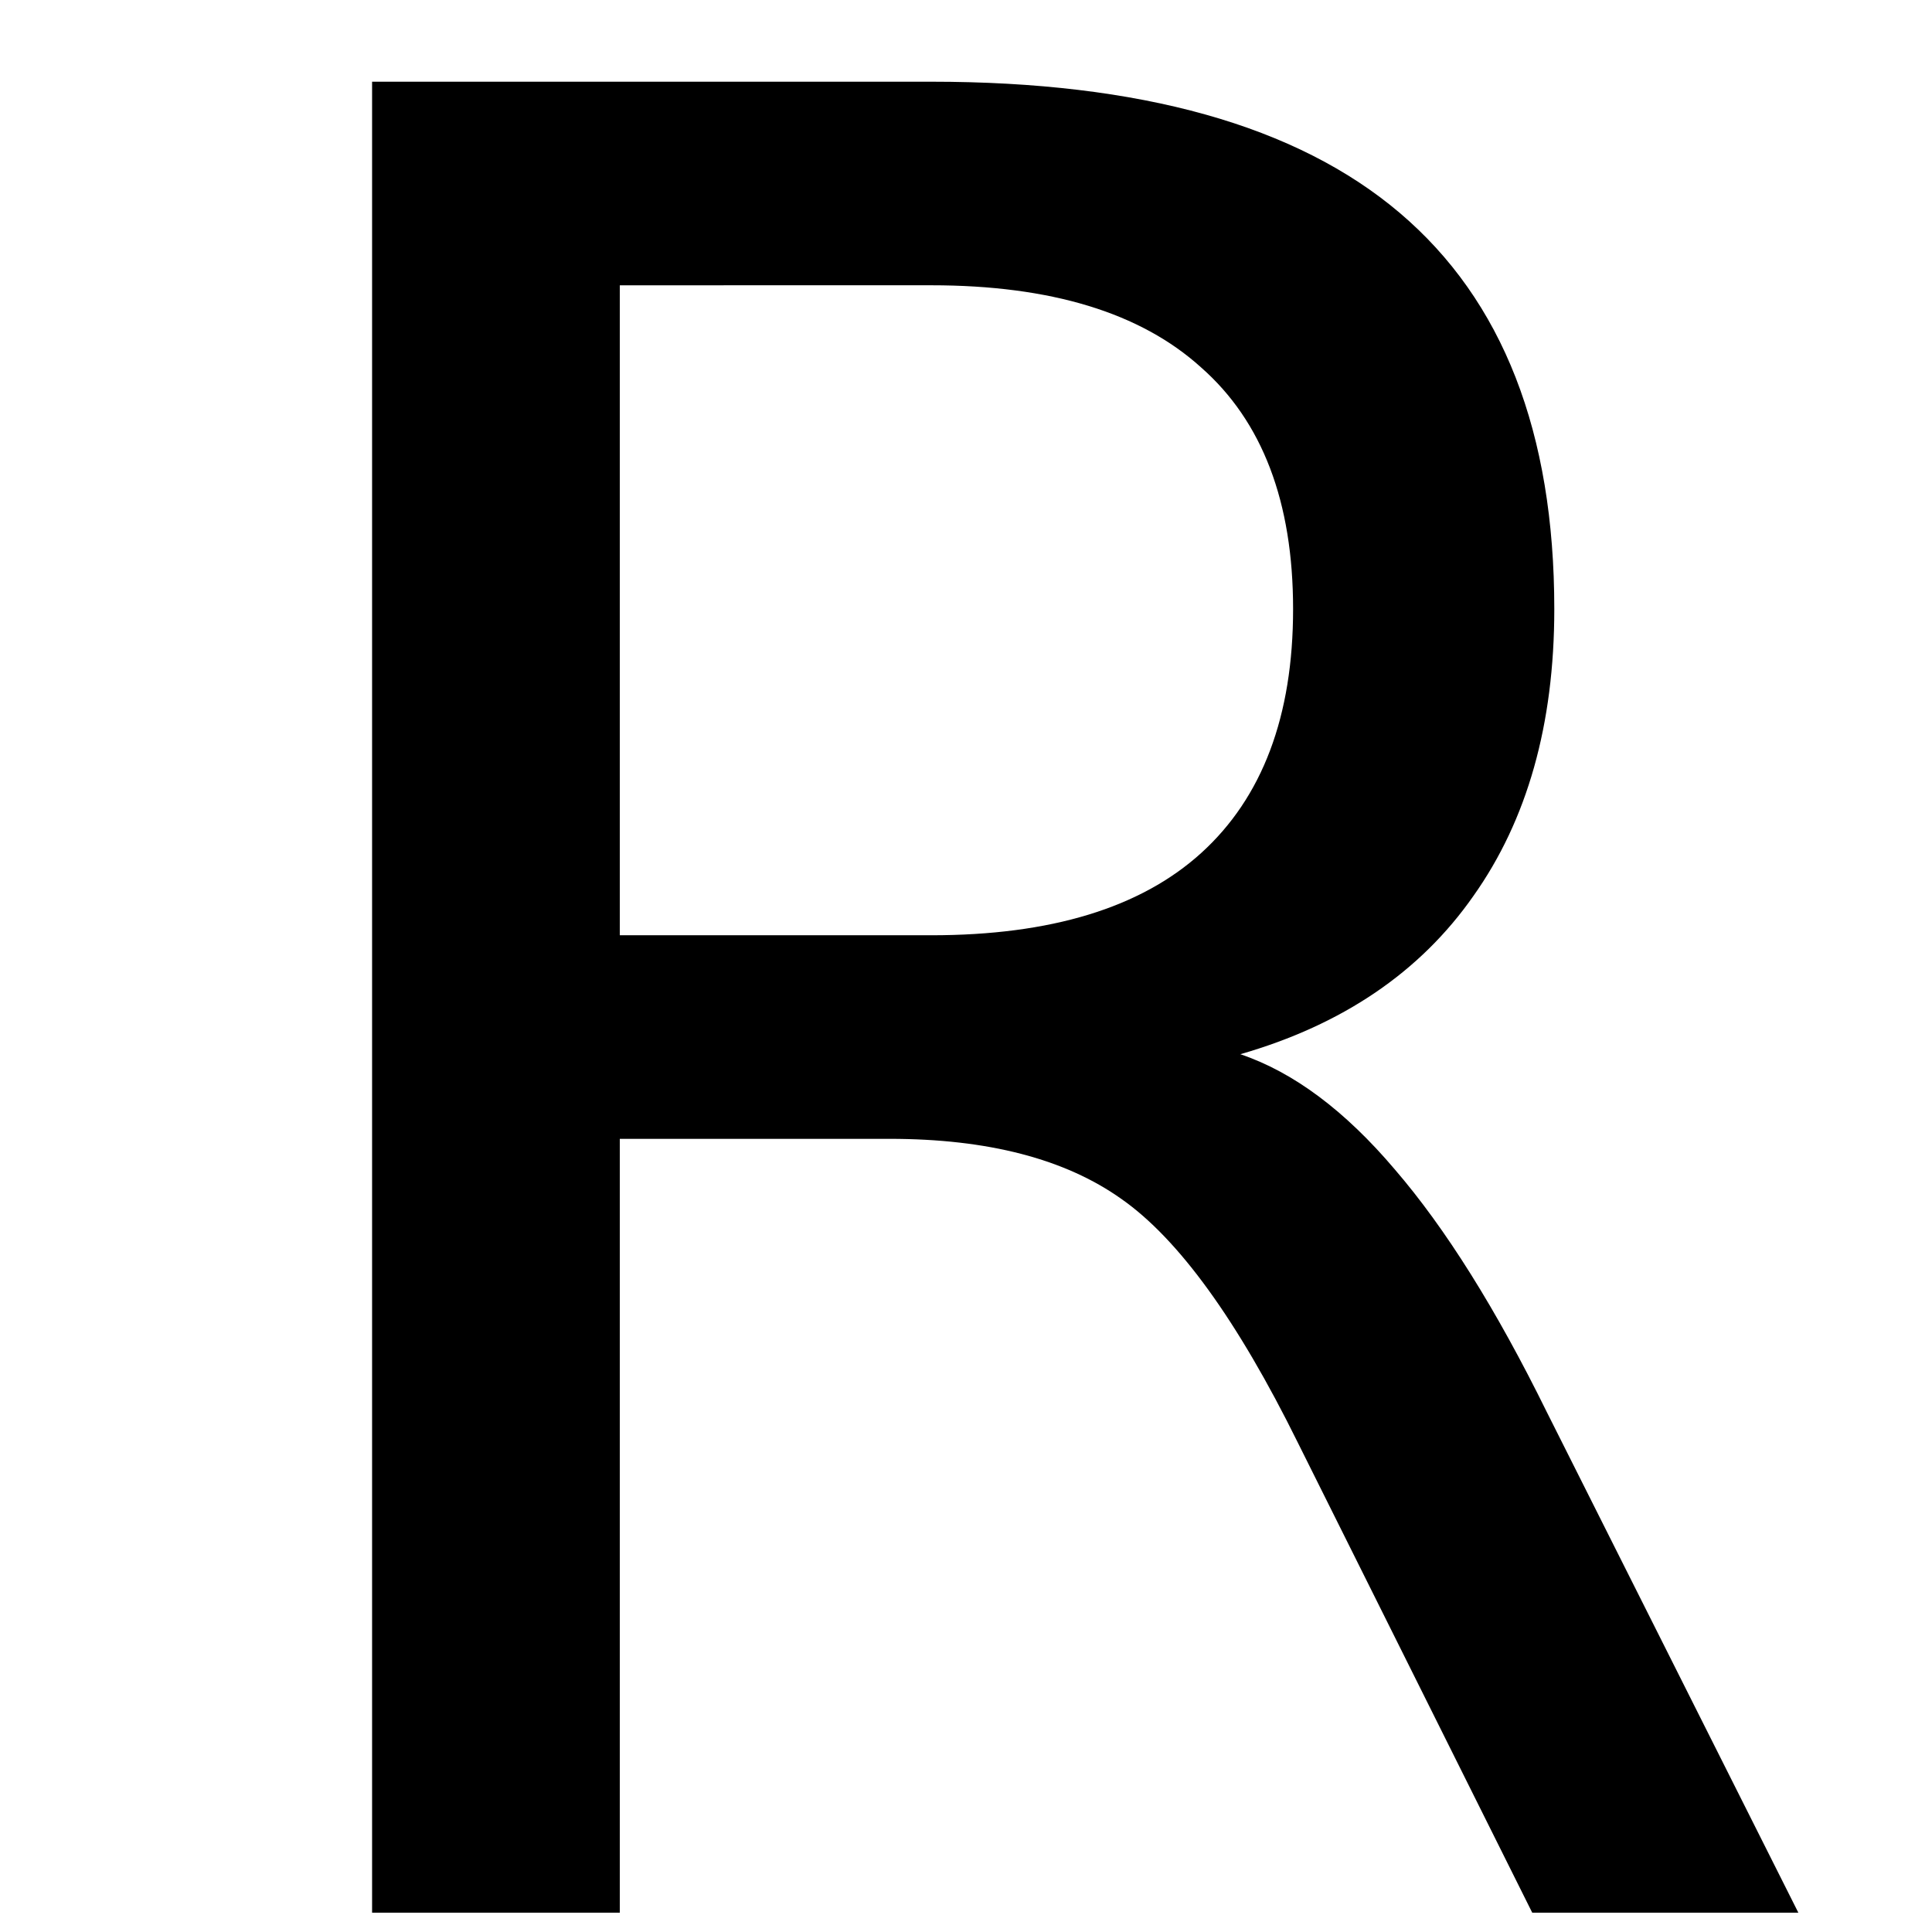
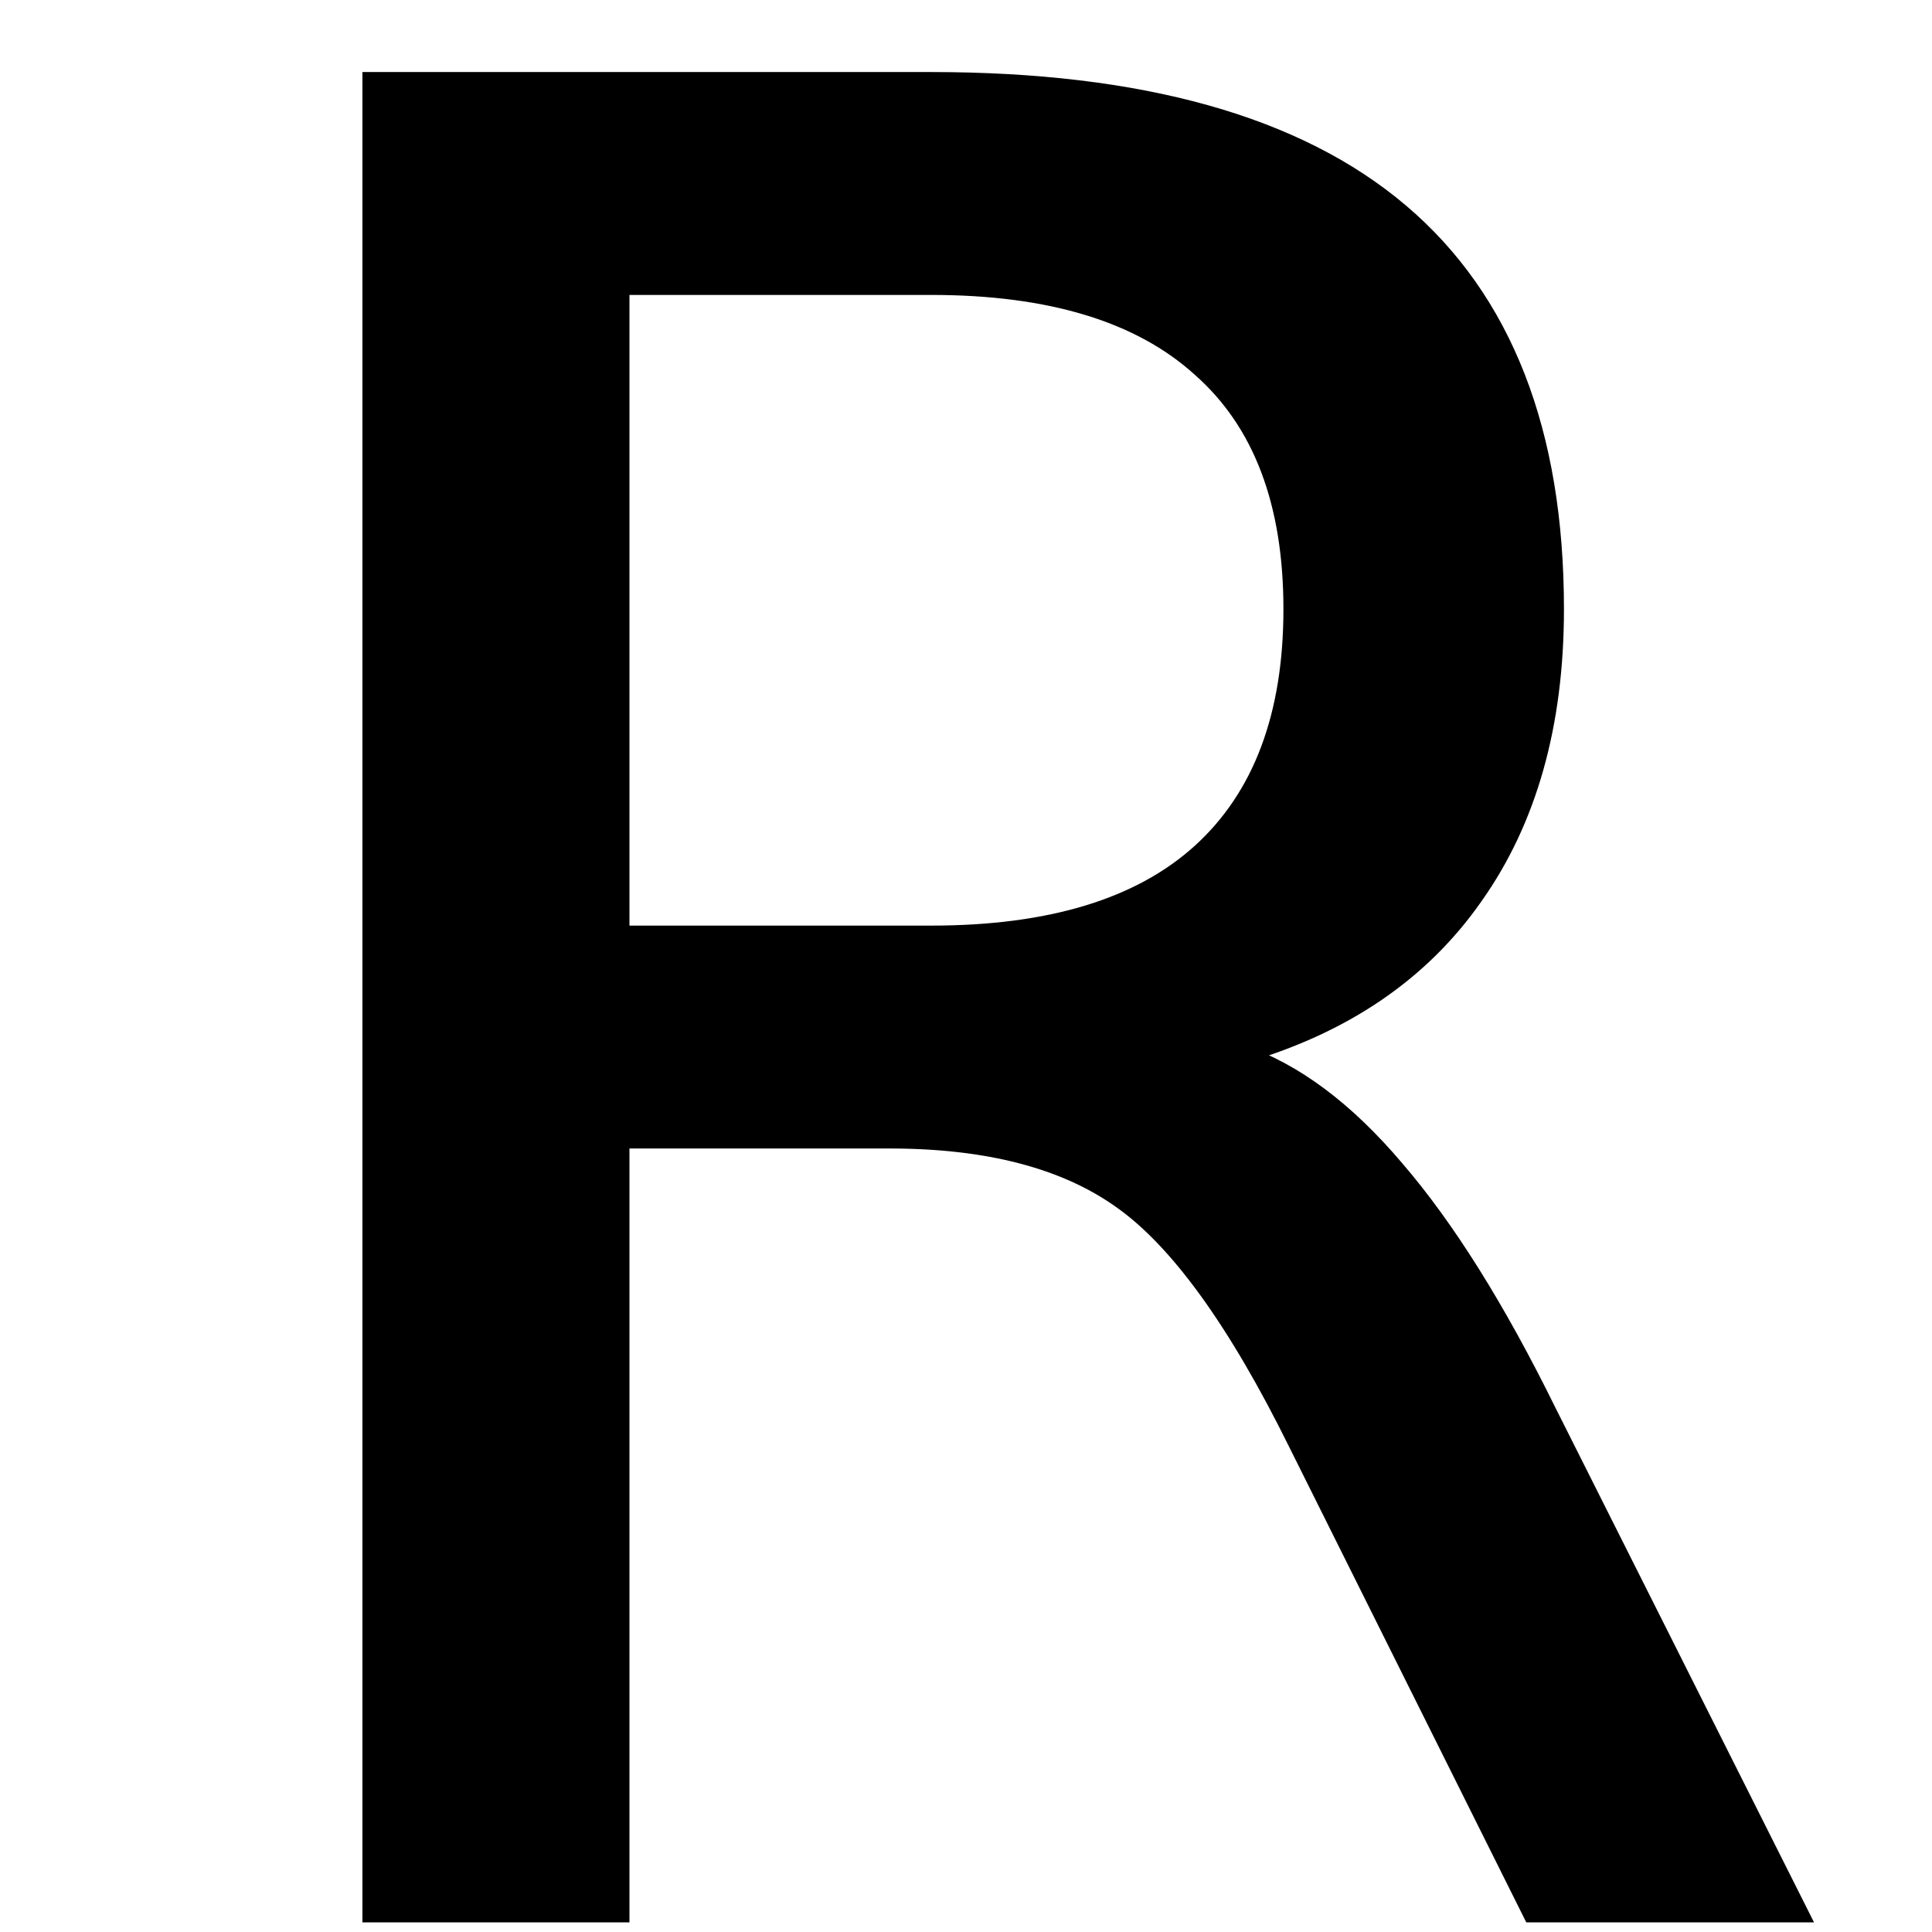
<svg xmlns="http://www.w3.org/2000/svg" height="100" width="100" viewBox="0 0 100 100" y="0px" x="0px" id="Ebene_1" version="1.1">
  <defs id="defs7" />
-   <g id="text2" style="font-size:130px" aria-label="R">
-     <path id="path11" style="font-size:130px" d="m 64.2,54.566 q 4.126,1.396 7.998,5.967 3.936,4.57 7.871,12.568 L 93.082,99 H 79.308 L 67.184,74.688 Q 62.486,65.167 58.043,62.057 53.663,58.946 46.046,58.946 H 32.081 V 99 H 19.259 V 4.229 h 28.945 q 16.25,0 24.248,6.792 7.998,6.792 7.998,20.503 0,8.95 -4.189,14.854 -4.126,5.903 -12.061,8.188 z M 32.081,14.767 V 48.409 h 16.123 q 9.268,0 13.965,-4.253 4.761,-4.316 4.761,-12.632 0,-8.315 -4.761,-12.505 -4.697,-4.253 -13.965,-4.253 z" />
+   <g id="text2" style="font-size:130px;stroke:#000000;stroke-opacity:1" aria-label="R">
+     <path id="path11" style="font-size:130px;stroke:#000000;stroke-opacity:1" d="m 64.2,54.566 q 4.126,1.396 7.998,5.967 3.936,4.57 7.871,12.568 L 93.082,99 H 79.308 L 67.184,74.688 Q 62.486,65.167 58.043,62.057 53.663,58.946 46.046,58.946 H 32.081 V 99 H 19.259 V 4.229 h 28.945 q 16.25,0 24.248,6.792 7.998,6.792 7.998,20.503 0,8.95 -4.189,14.854 -4.126,5.903 -12.061,8.188 z M 32.081,14.767 V 48.409 h 16.123 q 9.268,0 13.965,-4.253 4.761,-4.316 4.761,-12.632 0,-8.315 -4.761,-12.505 -4.697,-4.253 -13.965,-4.253 z" />
  </g>
</svg>
